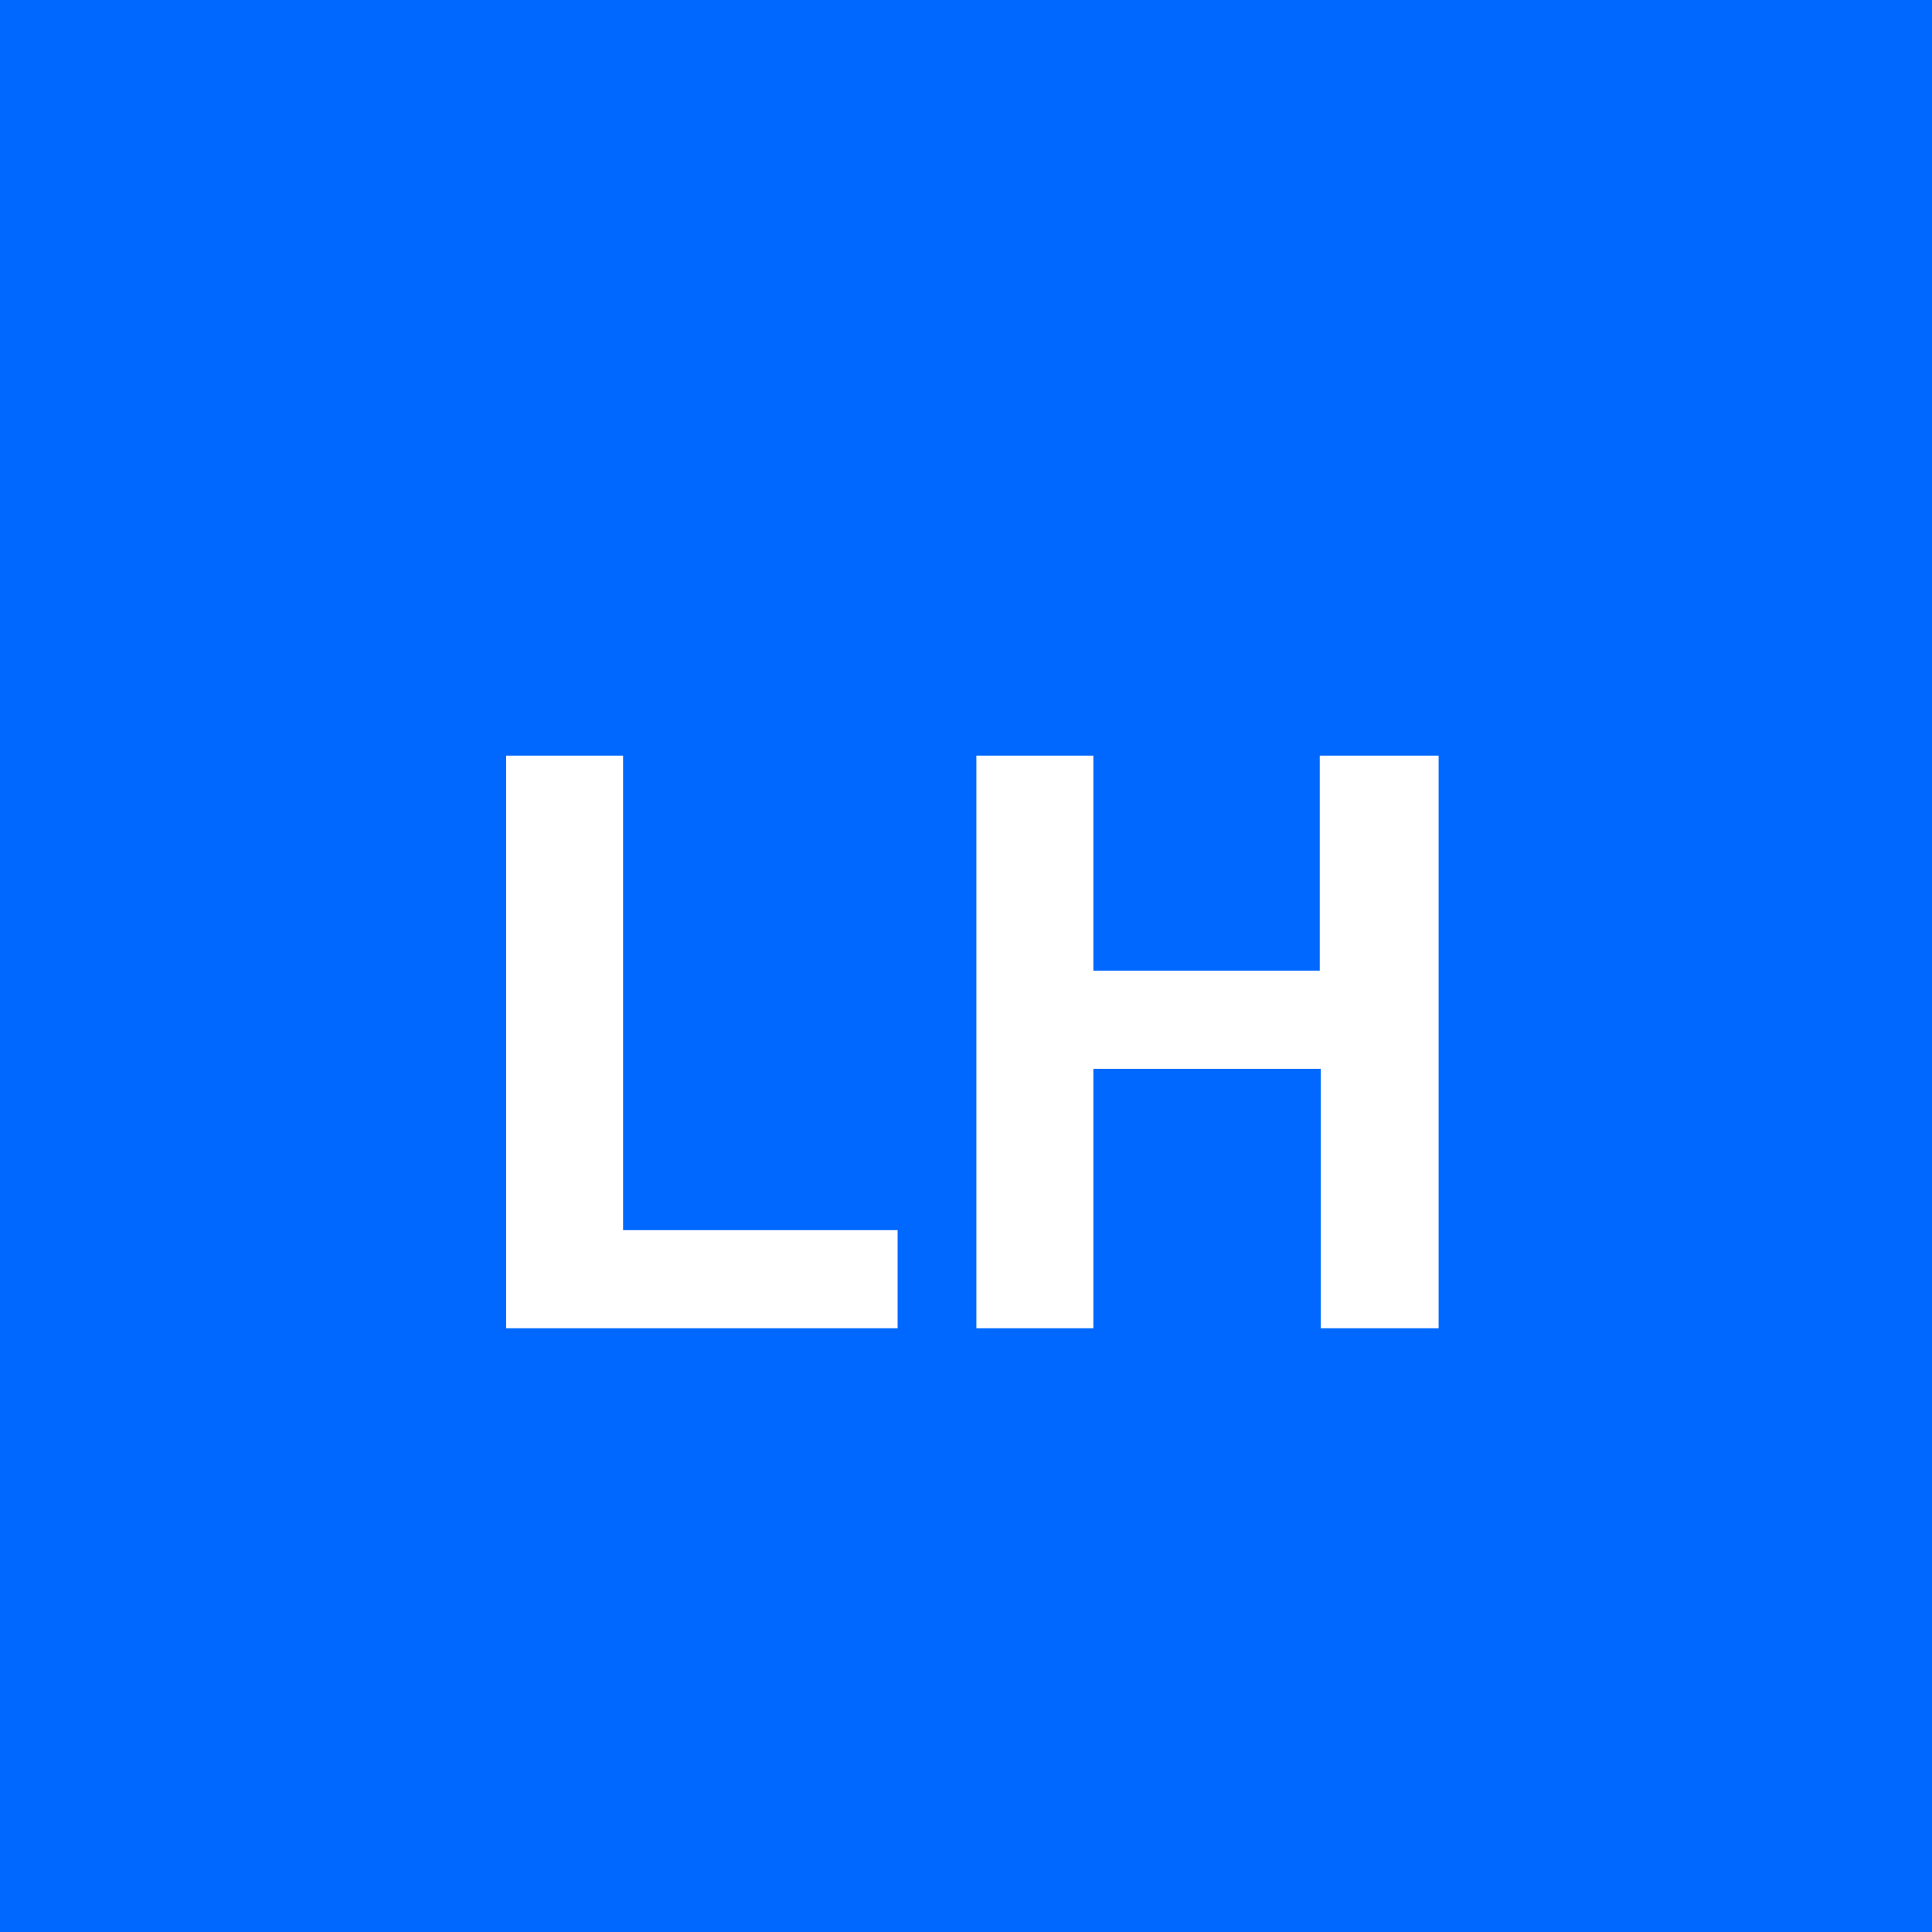
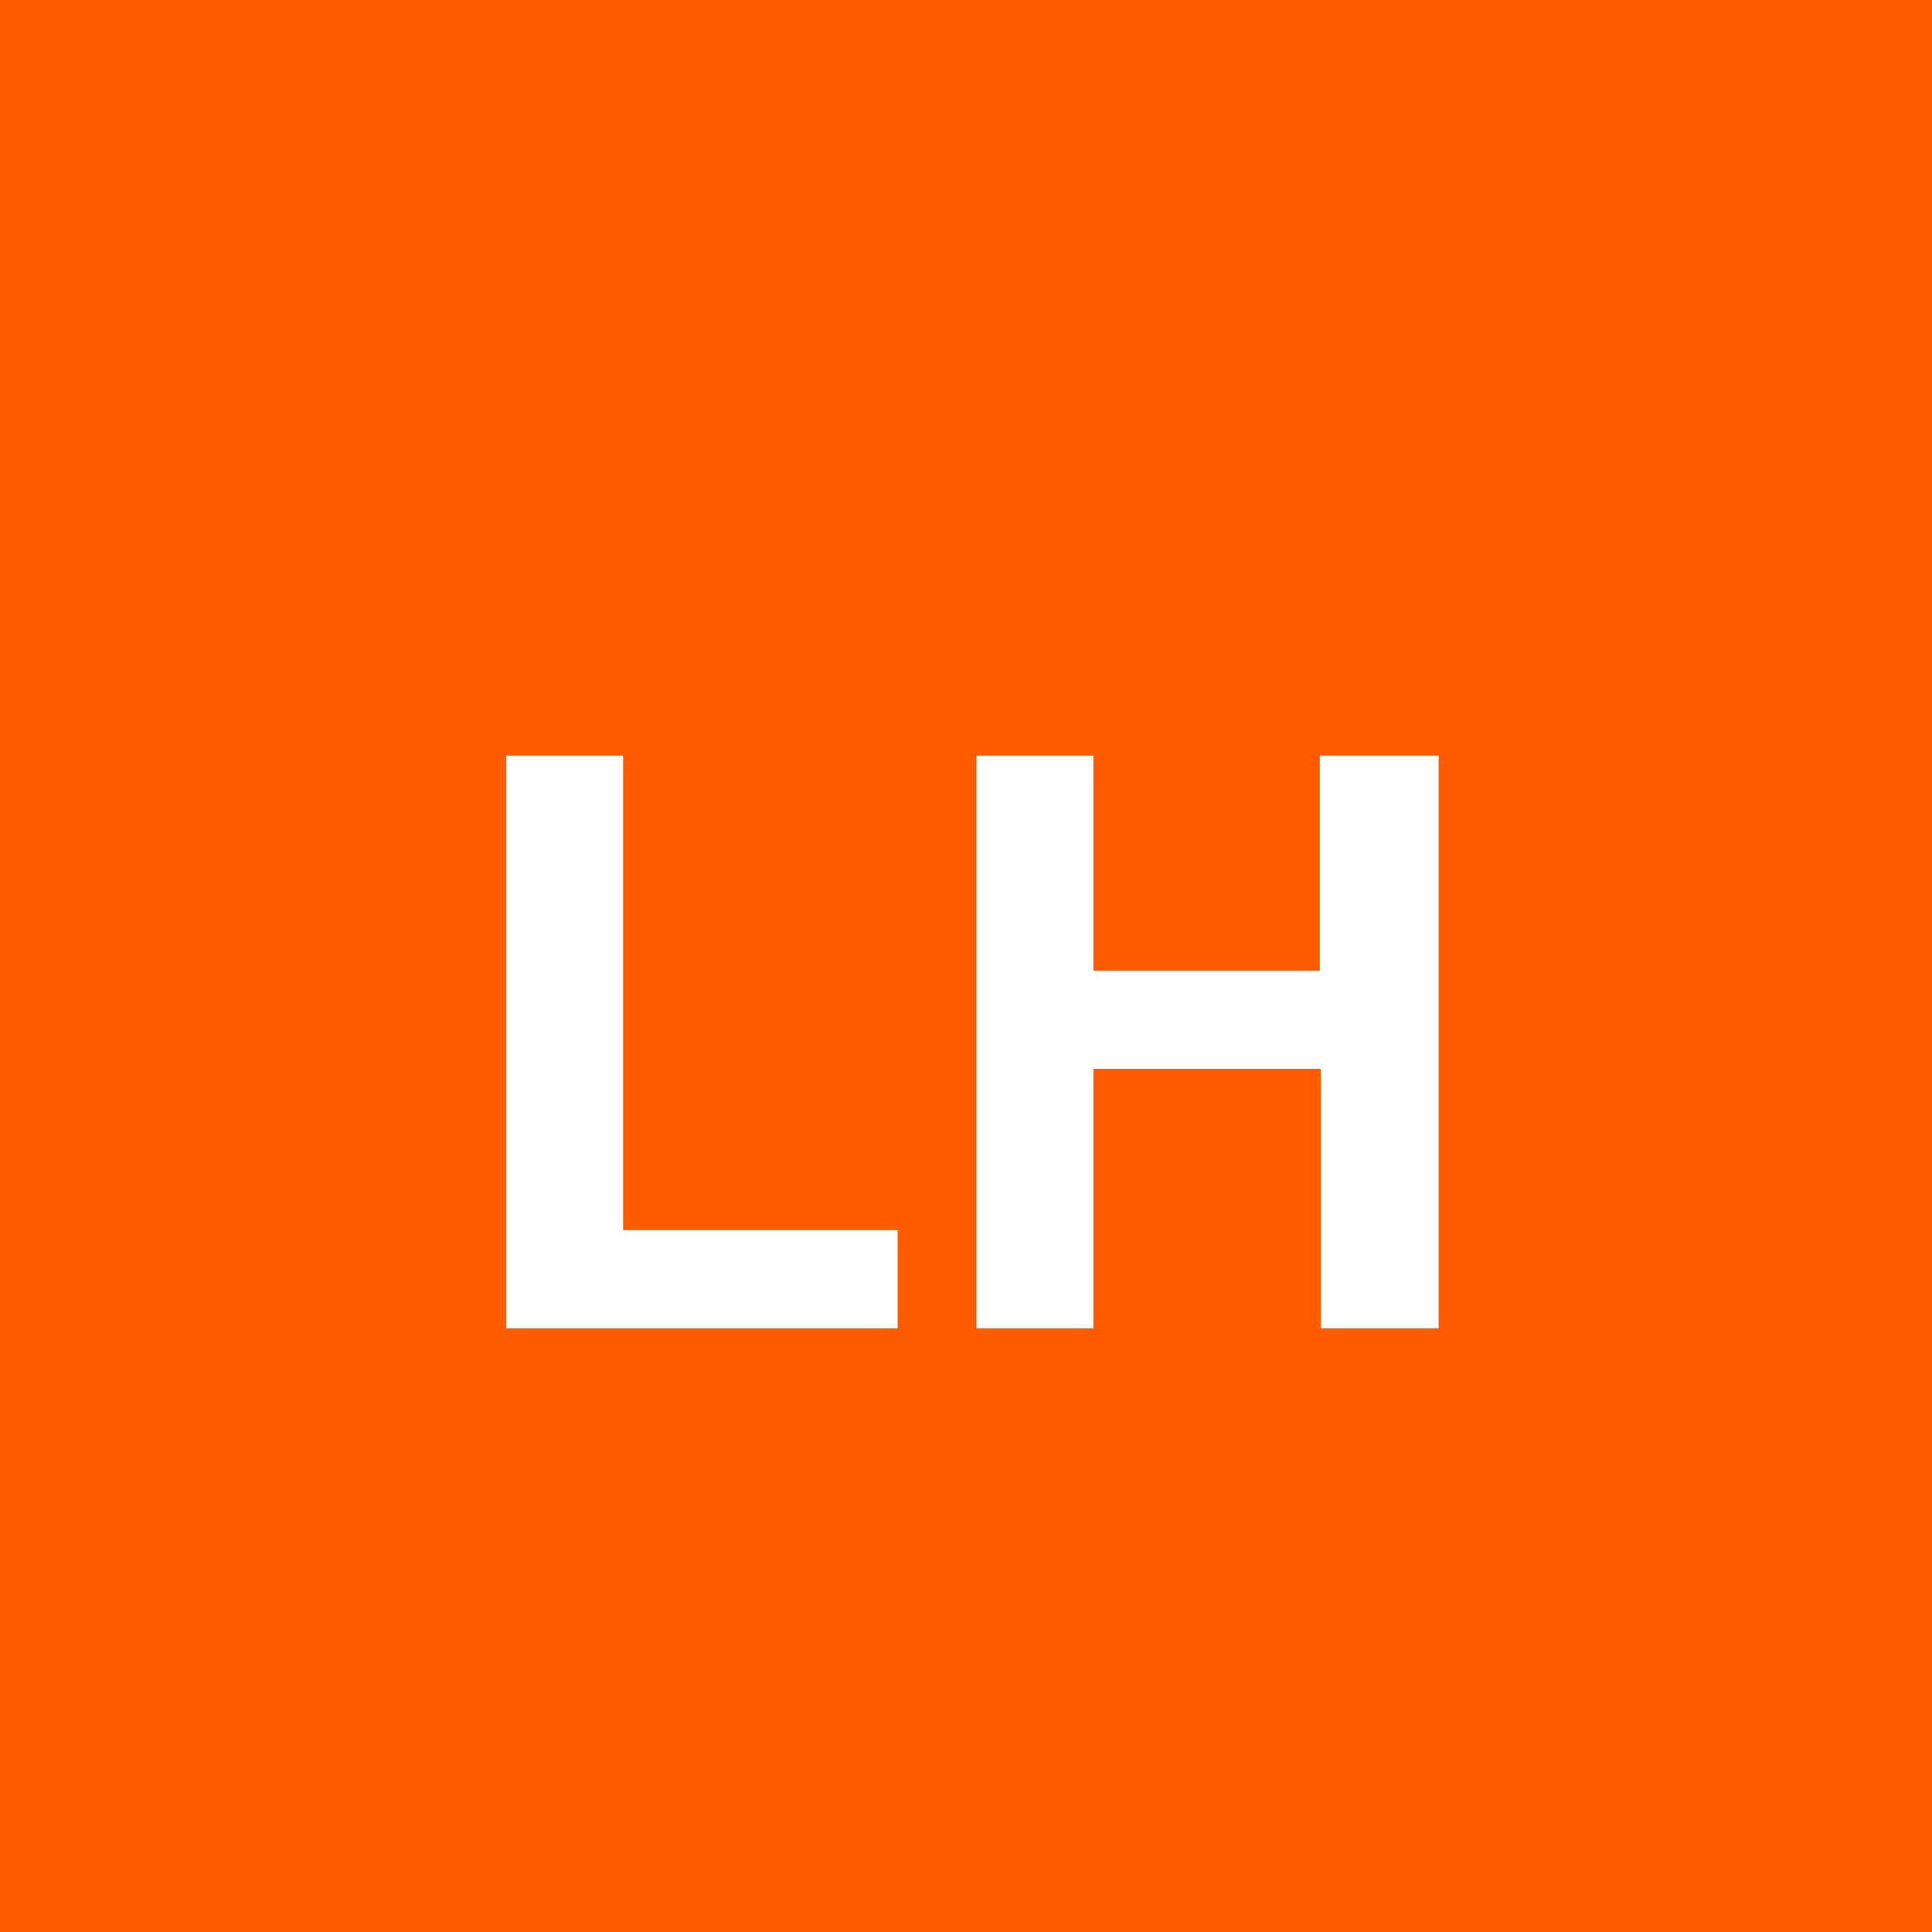
<svg xmlns="http://www.w3.org/2000/svg" viewBox="0 0 32 32">
-   <rect width="32" height="32" fill="#0068ff" />
+   <rect width="32" height="32" fill="#ff5c00" />
  <text x="16" y="22" text-anchor="middle" font-family="Helvetica,Arial,sans-serif" font-size="13" font-weight="700" fill="#ffffff">LH</text>
</svg>
